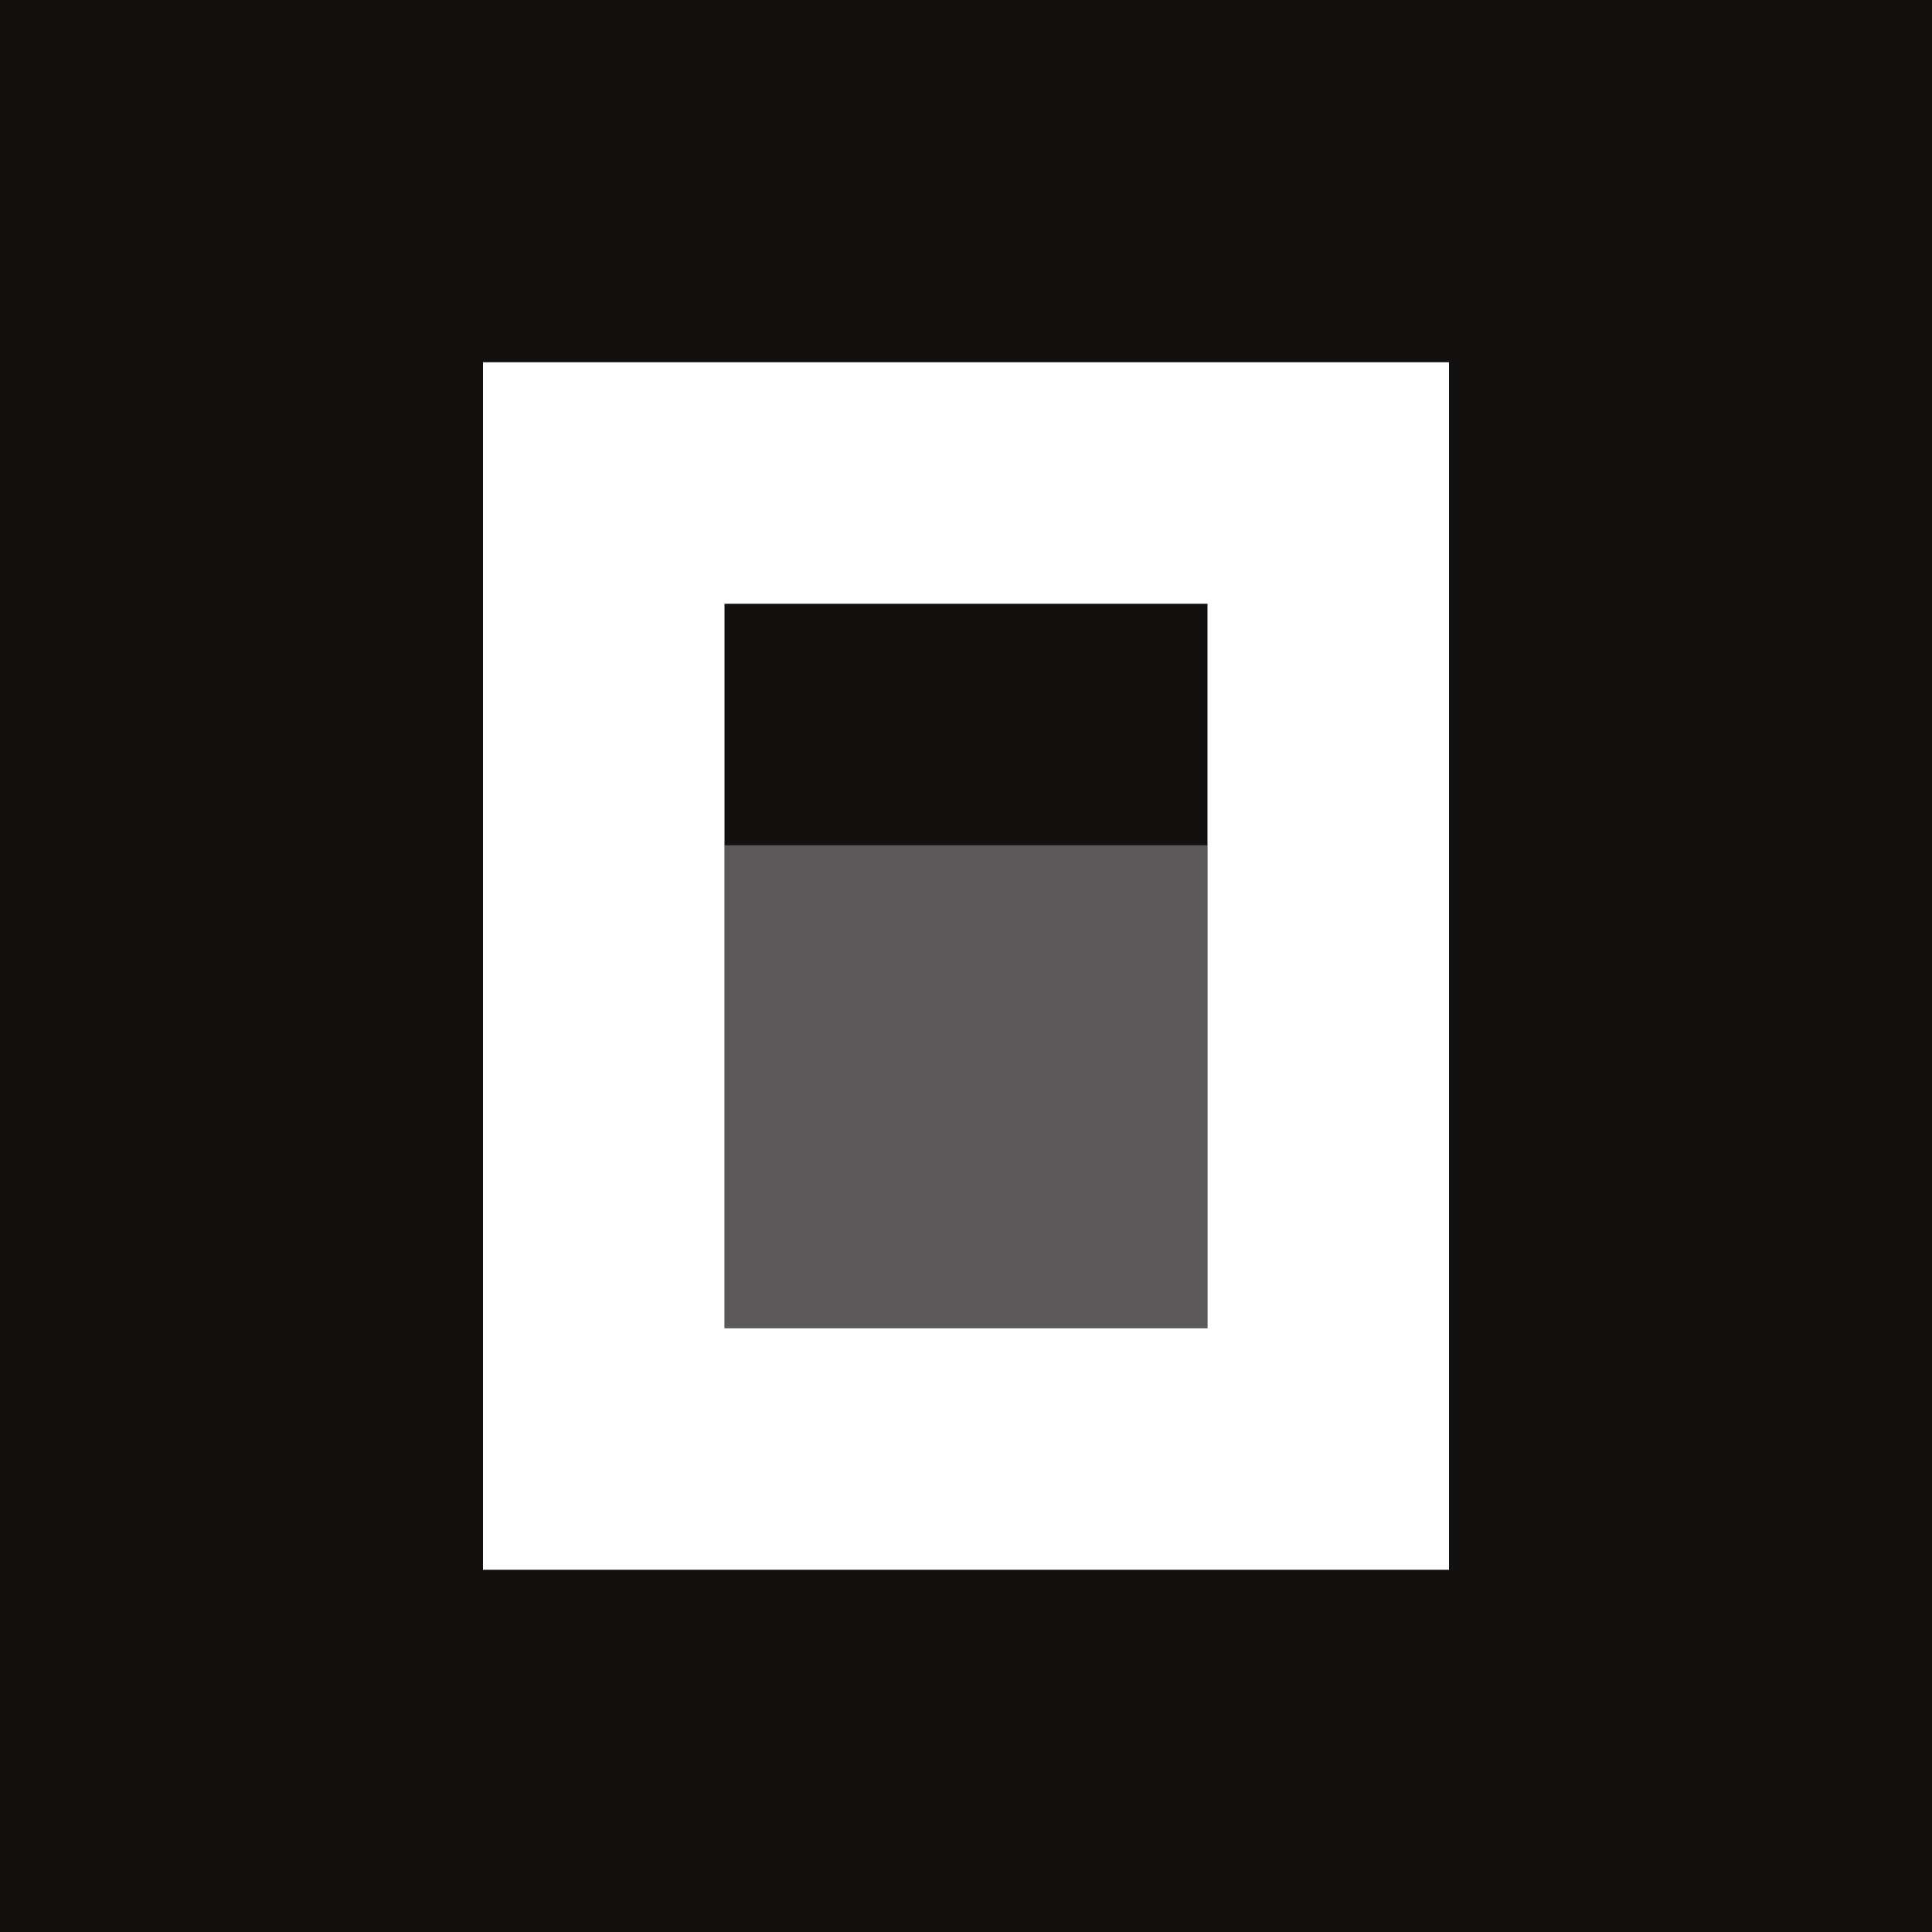
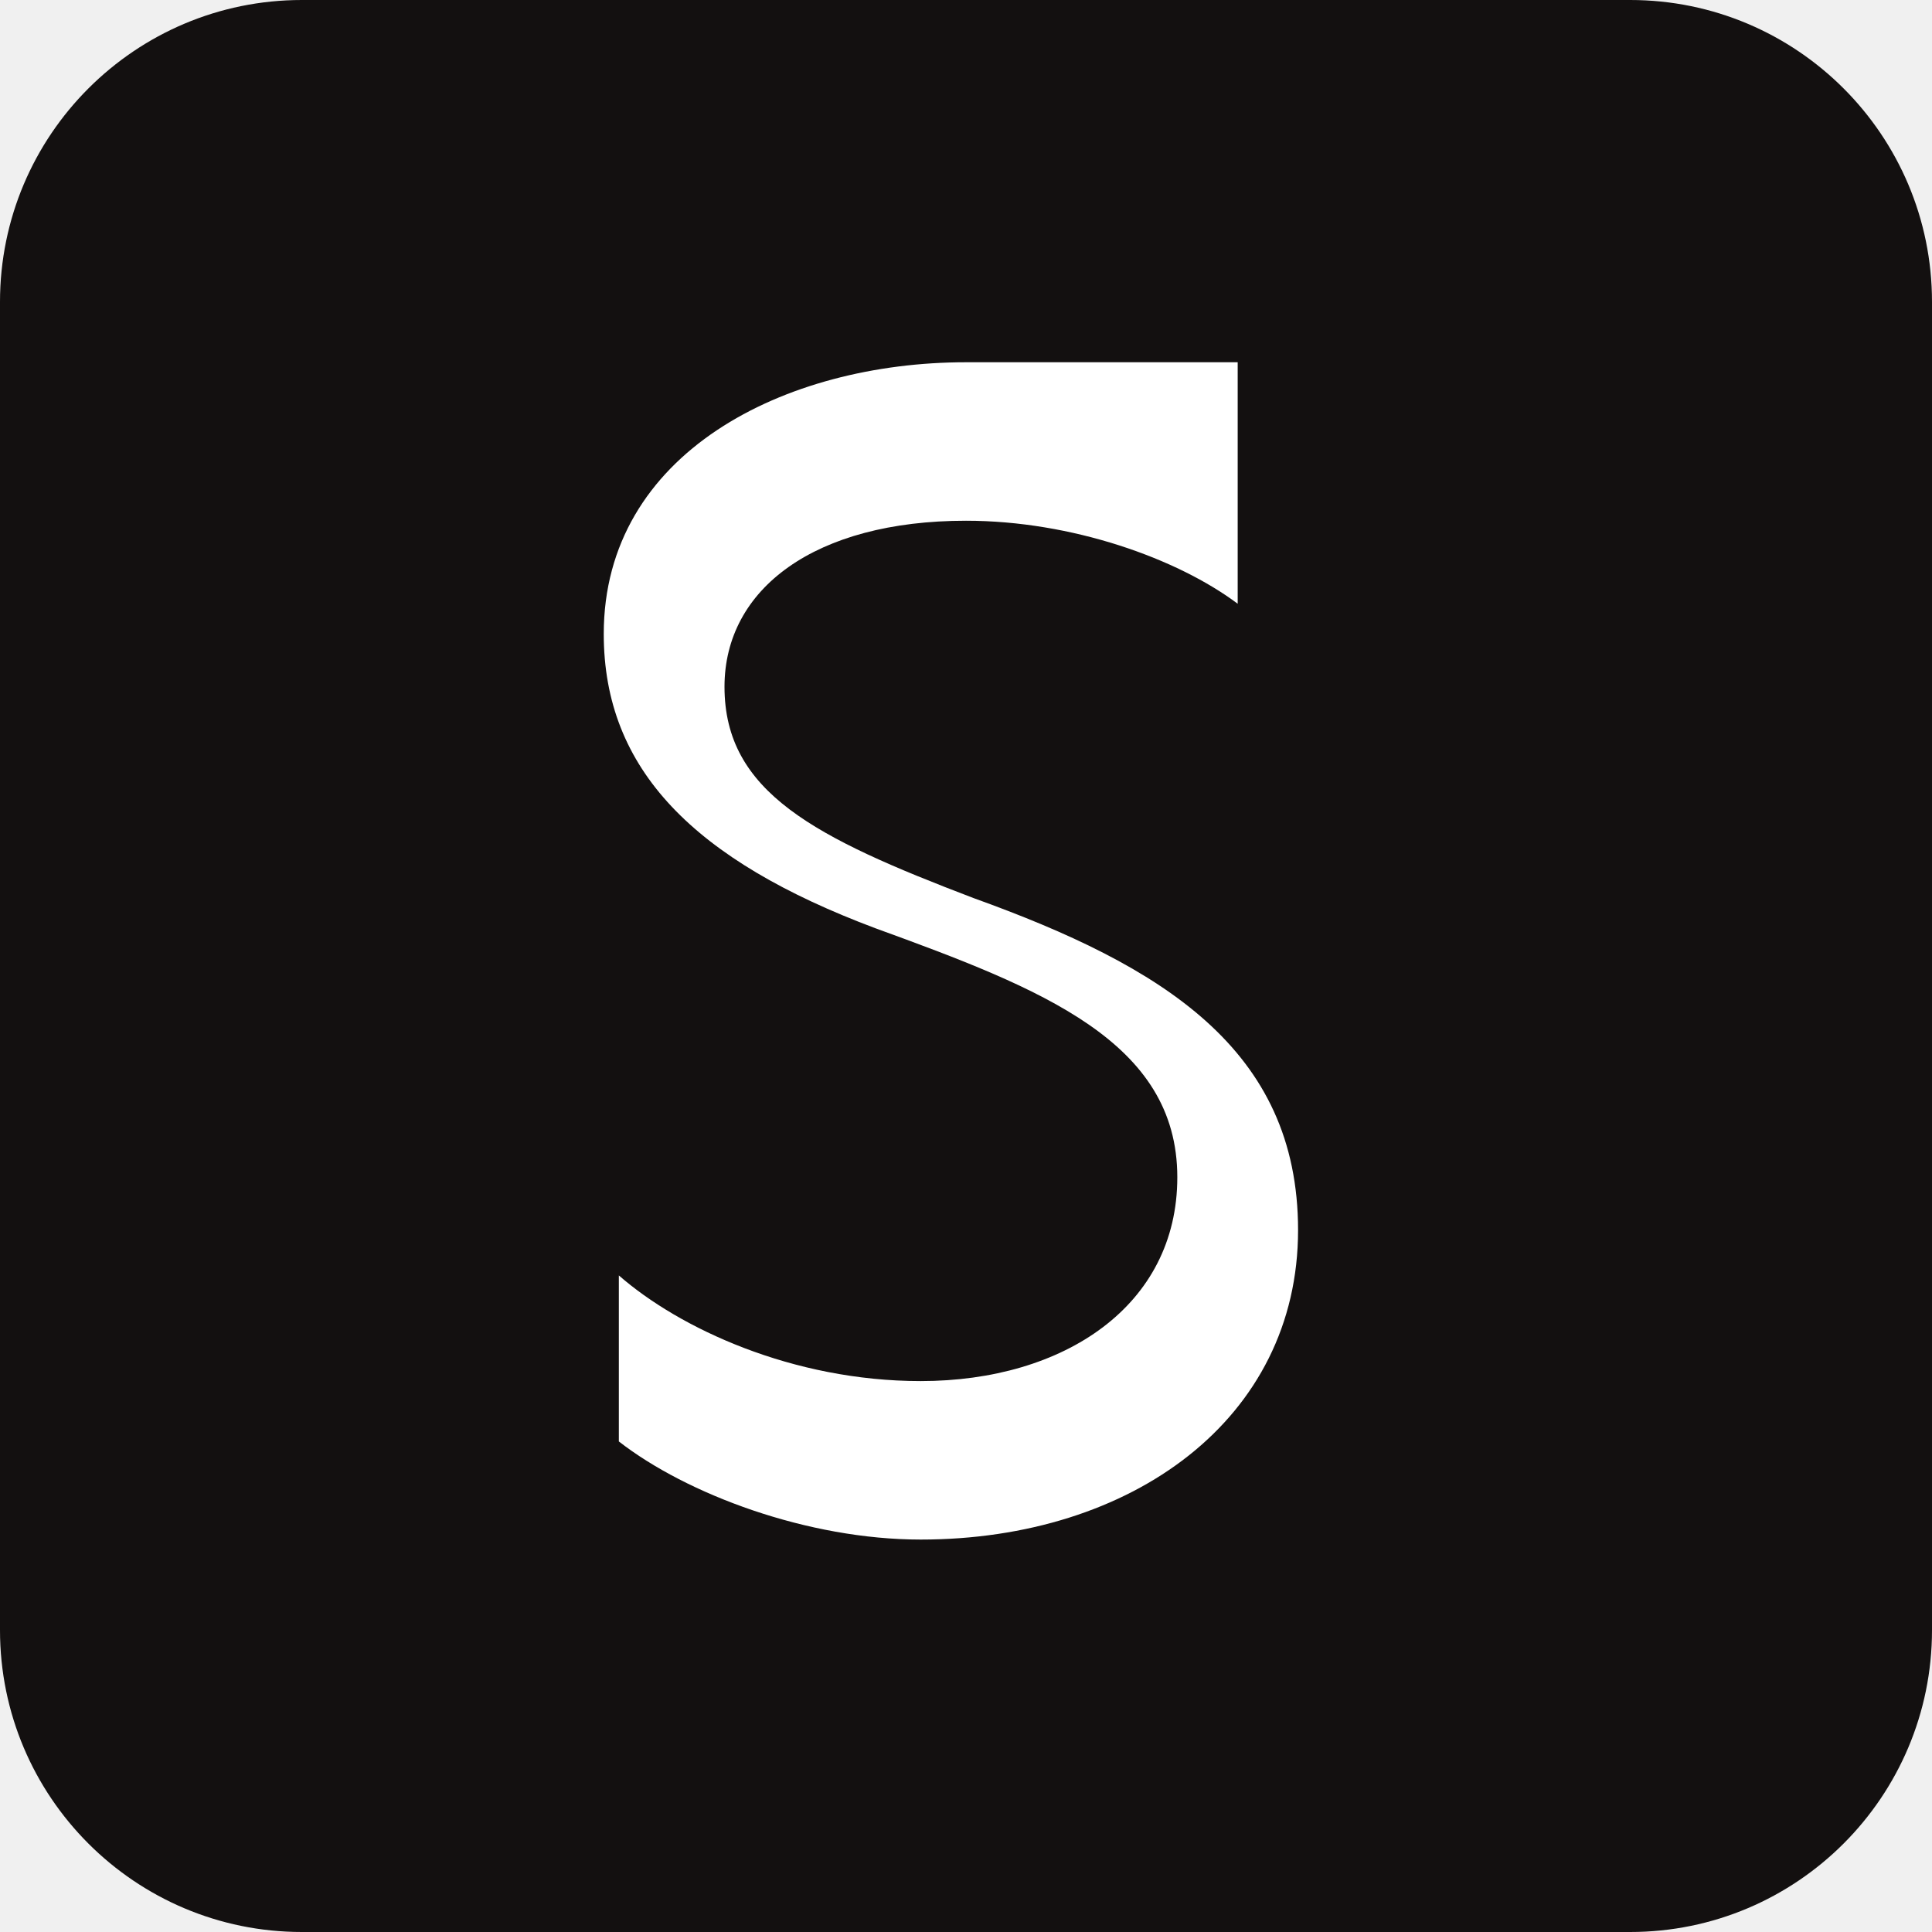
- <svg xmlns="http://www.w3.org/2000/svg" version="1.1" width="512" height="512">
-   <svg width="512" height="512" viewBox="0 0 512 512" fill="none">
-     <rect width="512" height="512" fill="#131010" />
-     <path d="M320 224V352H192V224H320Z" fill="#5A5858" />
-     <path fill-rule="evenodd" clip-rule="evenodd" d="M384 416H128V96H384V416ZM320 160H192V352H320V160Z" fill="white" />
-   </svg>
-   <style>@media (prefers-color-scheme: light) { :root { filter: none; } }
- @media (prefers-color-scheme: dark) { :root { filter: none; } }
- </style>
+ <svg xmlns="http://www.w3.org/2000/svg" width="512" height="512" viewBox="0 0 512 512">
+   <rect width="512" height="512" rx="80" fill="#131010" />
+   <path fill="white" d="M256 96c-48 0-96 24-96 72 0 36 24 60 72 78 44 16 80 30 80 66 0 34-30 54-68 54-34 0-64-14-80-28v44c18 14 50 26 80 26 56 0 100-32 100-82 0-48-36-70-86-88-42-16-66-28-66-56 0-26 24-44 64-44 28 0 56 10 72 22V96z" />
</svg>
